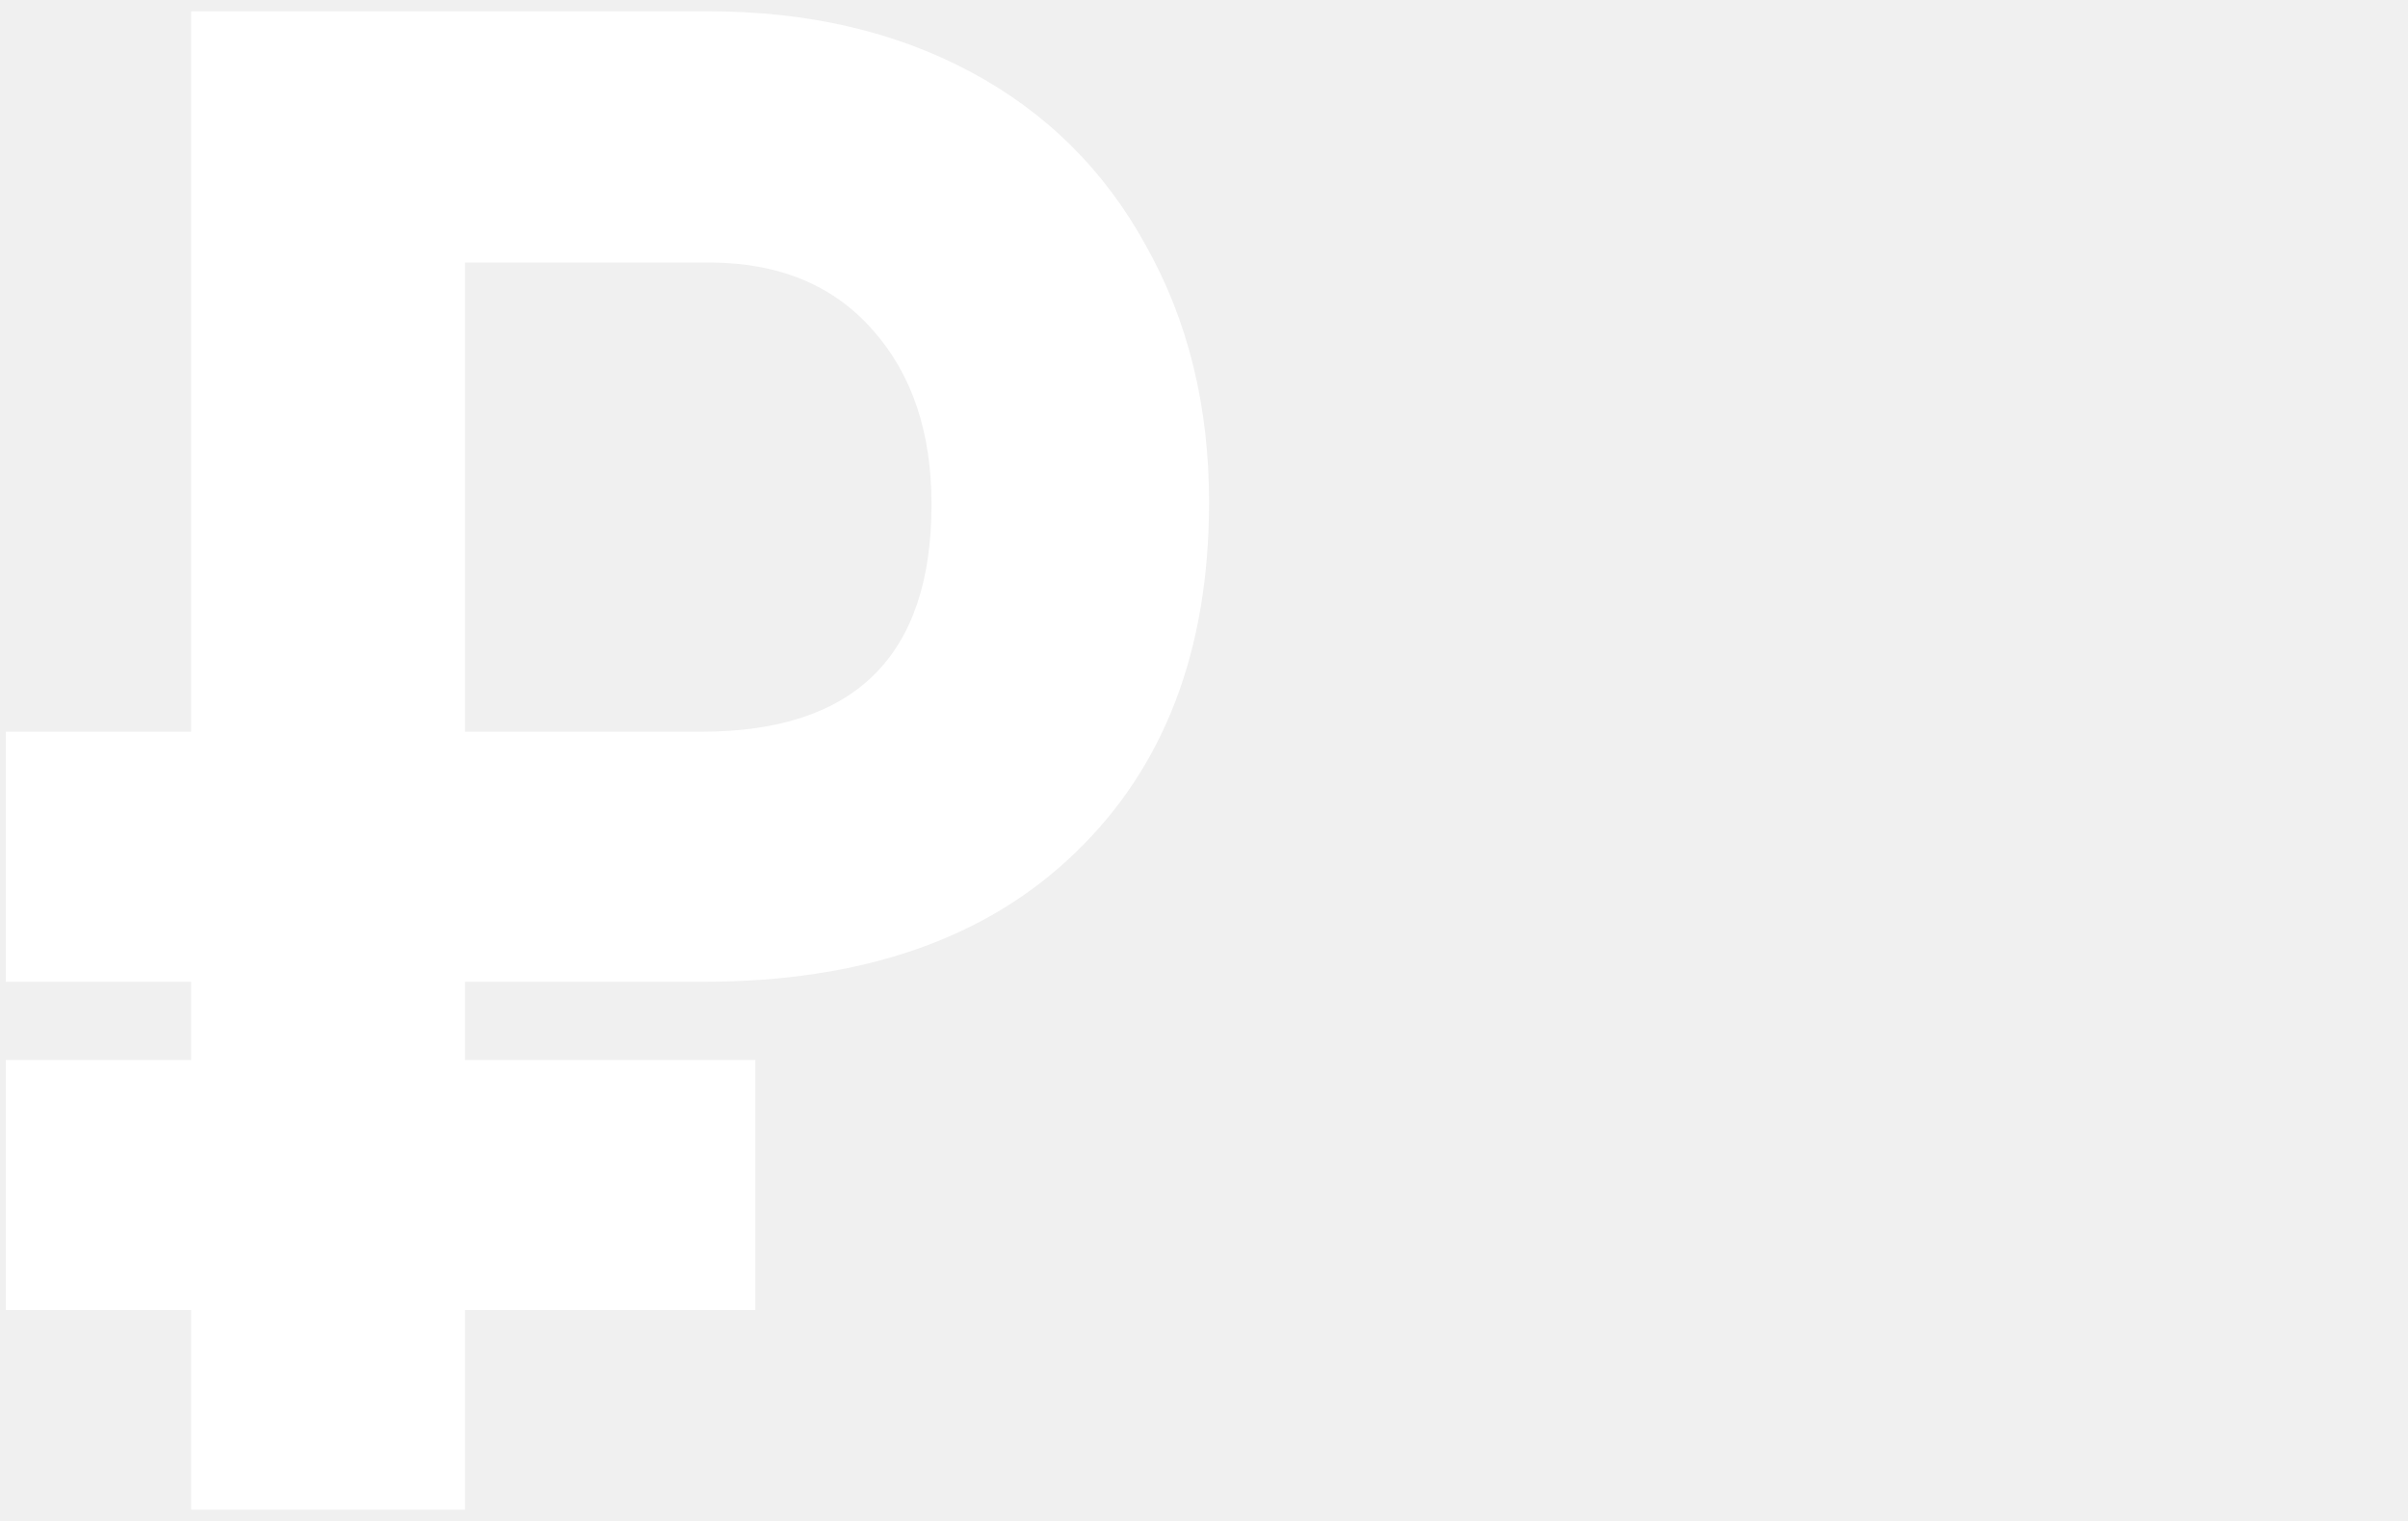
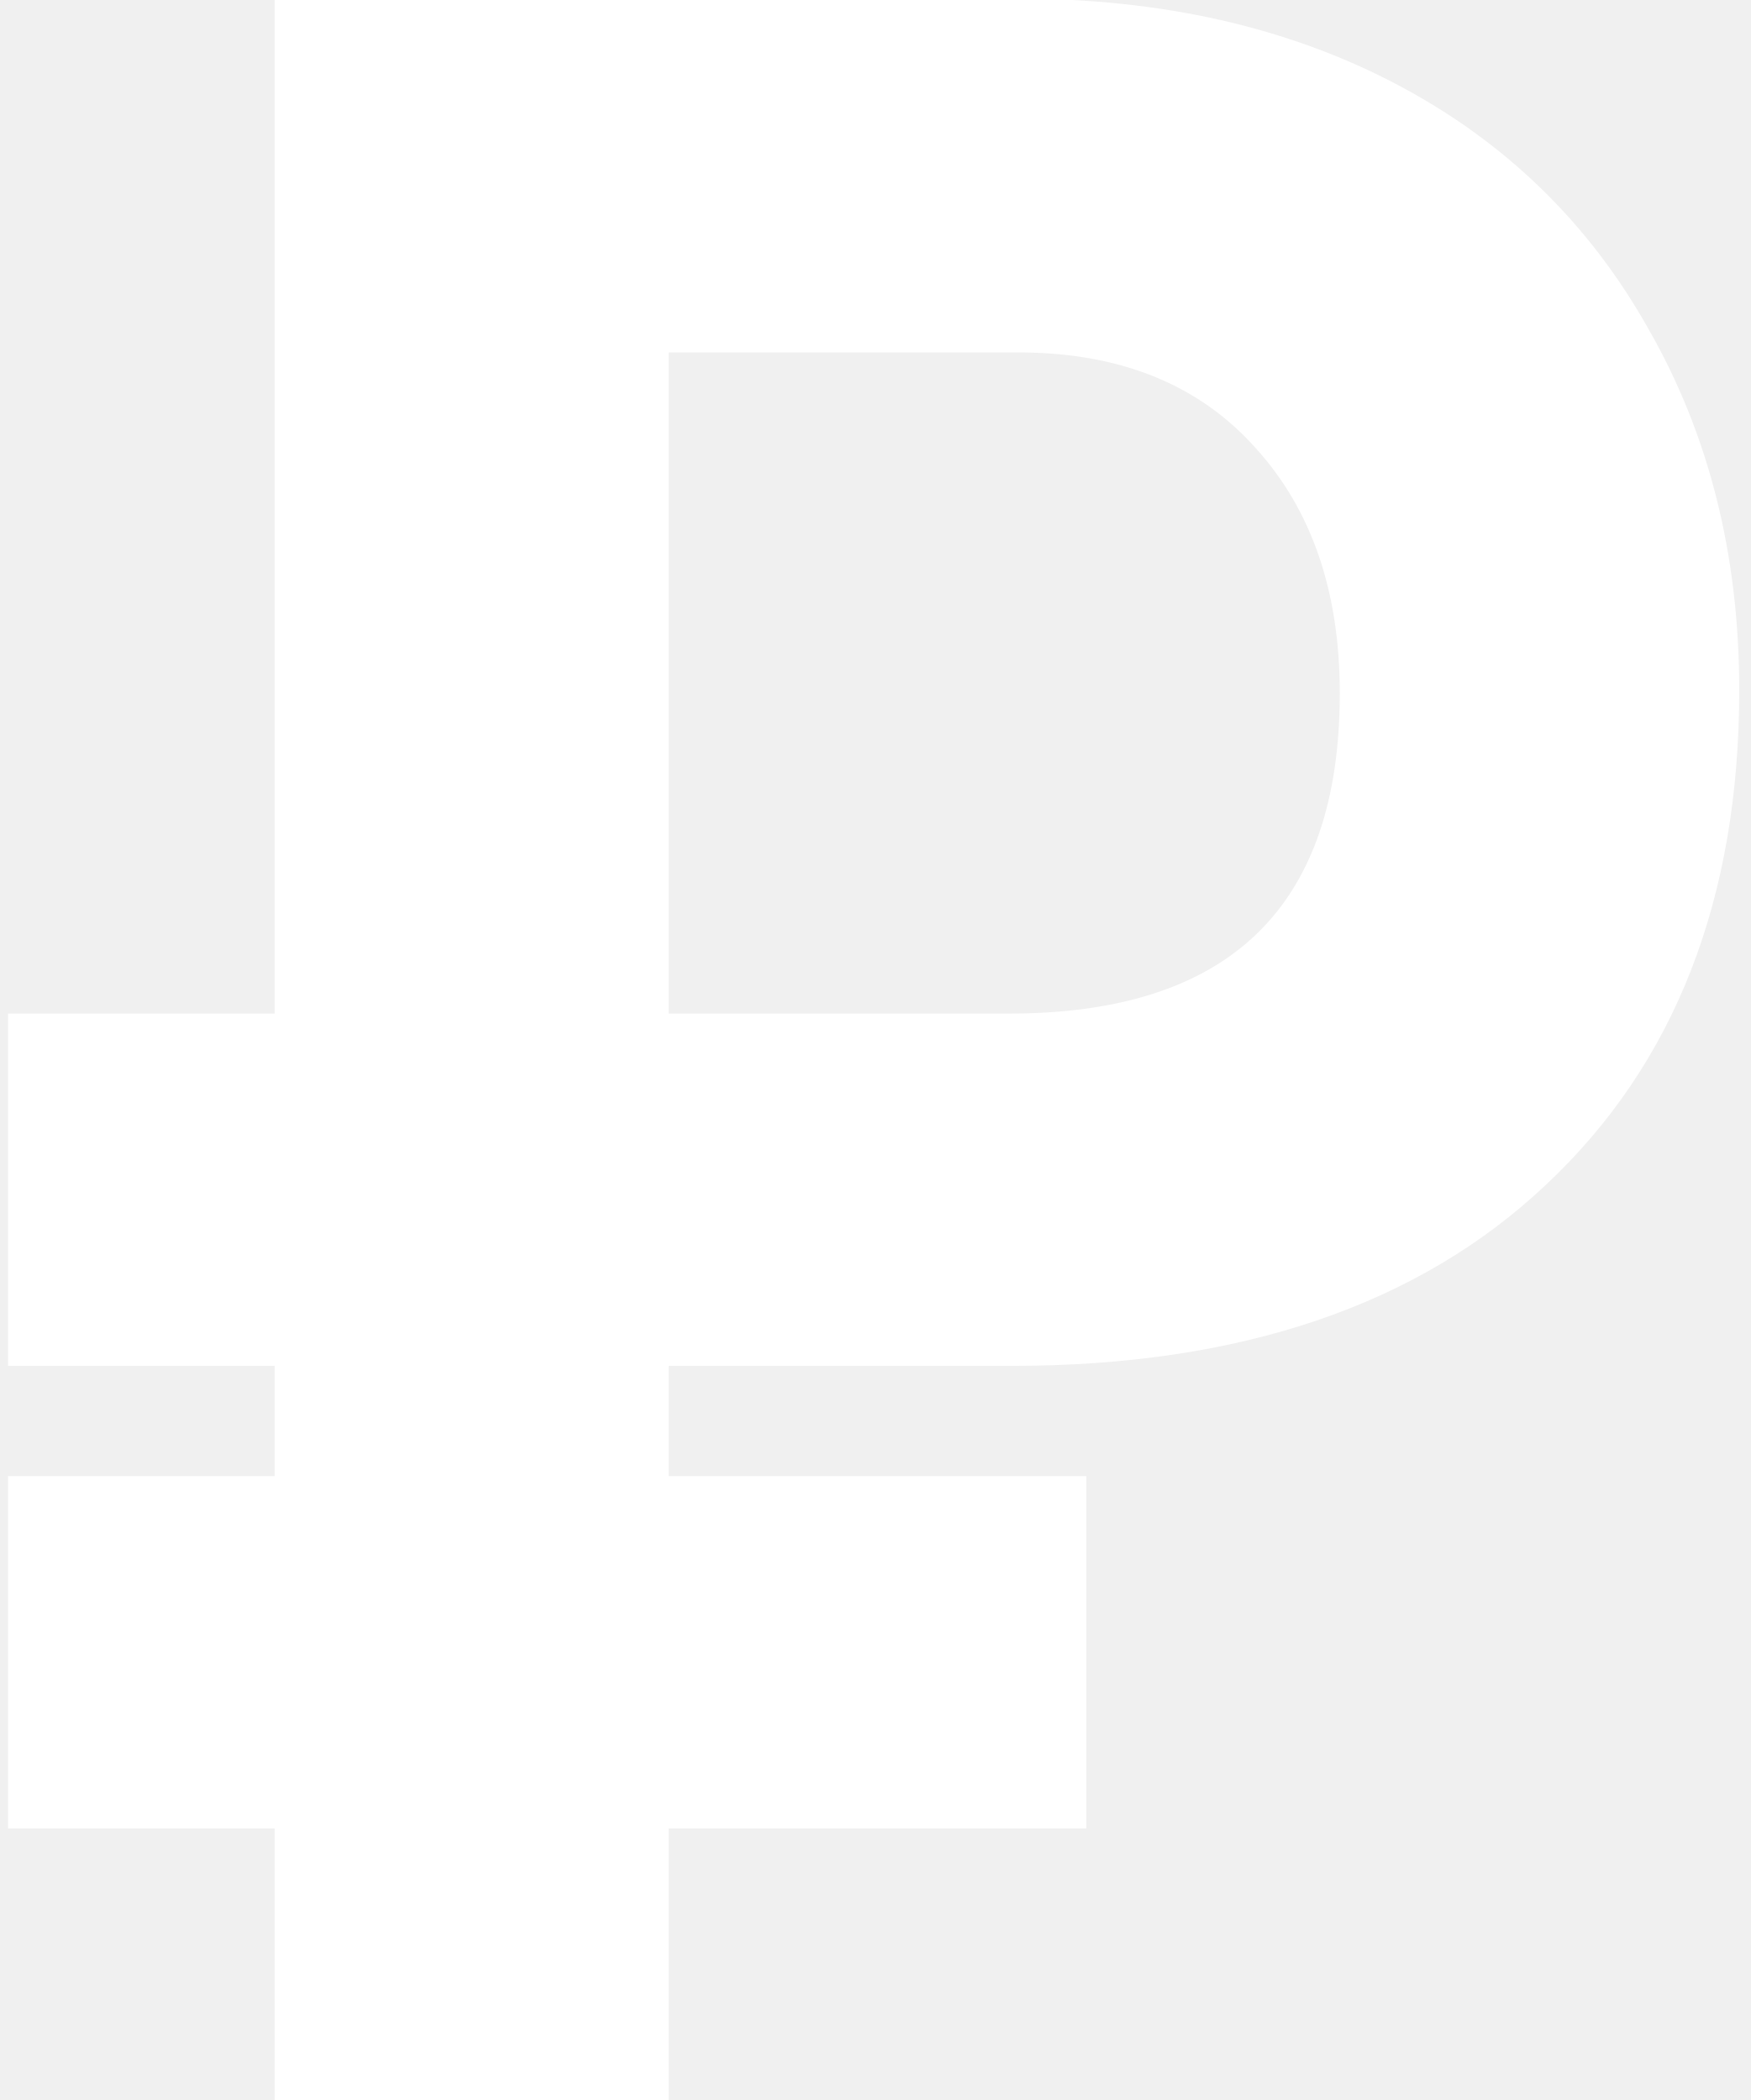
- <svg xmlns="http://www.w3.org/2000/svg" width="19" height="12">
+ <svg xmlns="http://www.w3.org/2000/svg" width="10" height="12">
  <g>
-     <rect fill="none" id="canvas_background" height="14" width="21" y="-1" x="-1" />
-   </g>
-   <g>
-     <path stroke="null" id="svg_1" fill="#fff" d="m5.96,10.336l-2.291,0l0,1.575l-2.161,0l0,-1.575l-1.462,0l0,-1.973l1.462,0l0,-0.617l-1.462,0l0,-1.973l1.462,0l0,-5.684l4.077,0c0.788,0 1.479,0.16 2.075,0.479c0.596,0.319 1.057,0.777 1.383,1.372c0.331,0.59 0.497,1.264 0.497,2.022c0,1.169 -0.353,2.092 -1.059,2.769c-0.701,0.677 -1.679,1.015 -2.932,1.015l-1.88,0l0,0.617l2.291,0l0,1.973zm-2.291,-4.563l1.866,0c1.21,0 1.815,-0.598 1.815,-1.794c0,-0.568 -0.154,-1.026 -0.461,-1.372c-0.307,-0.352 -0.732,-0.531 -1.275,-0.536l-1.945,0l0,3.703z" />
+     <path stroke="null" d="m6.206,10.448l-2.386,0l0,1.607l-2.251,0l0,-1.607l-1.523,0l0,-2.013l1.523,0l0,-0.63l-1.523,0l0,-2.013l1.523,0l0,-5.8l4.247,0c0.82,0 1.541,0.163 2.161,0.489c0.62,0.326 1.101,0.793 1.441,1.4c0.345,0.602 0.518,1.29 0.518,2.063c0,1.193 -0.368,2.135 -1.103,2.825c-0.73,0.69 -1.748,1.036 -3.054,1.036l-1.959,0l0,0.63l2.386,0l0,2.013l0,0zm-2.386,-4.656l1.943,0c1.261,0 1.891,-0.61 1.891,-1.831c0,-0.58 -0.16,-1.047 -0.48,-1.4c-0.32,-0.359 -0.763,-0.541 -1.328,-0.547l-2.026,0l0,3.778z" fill="#fff" id="svg_1" />
  </g>
</svg>
